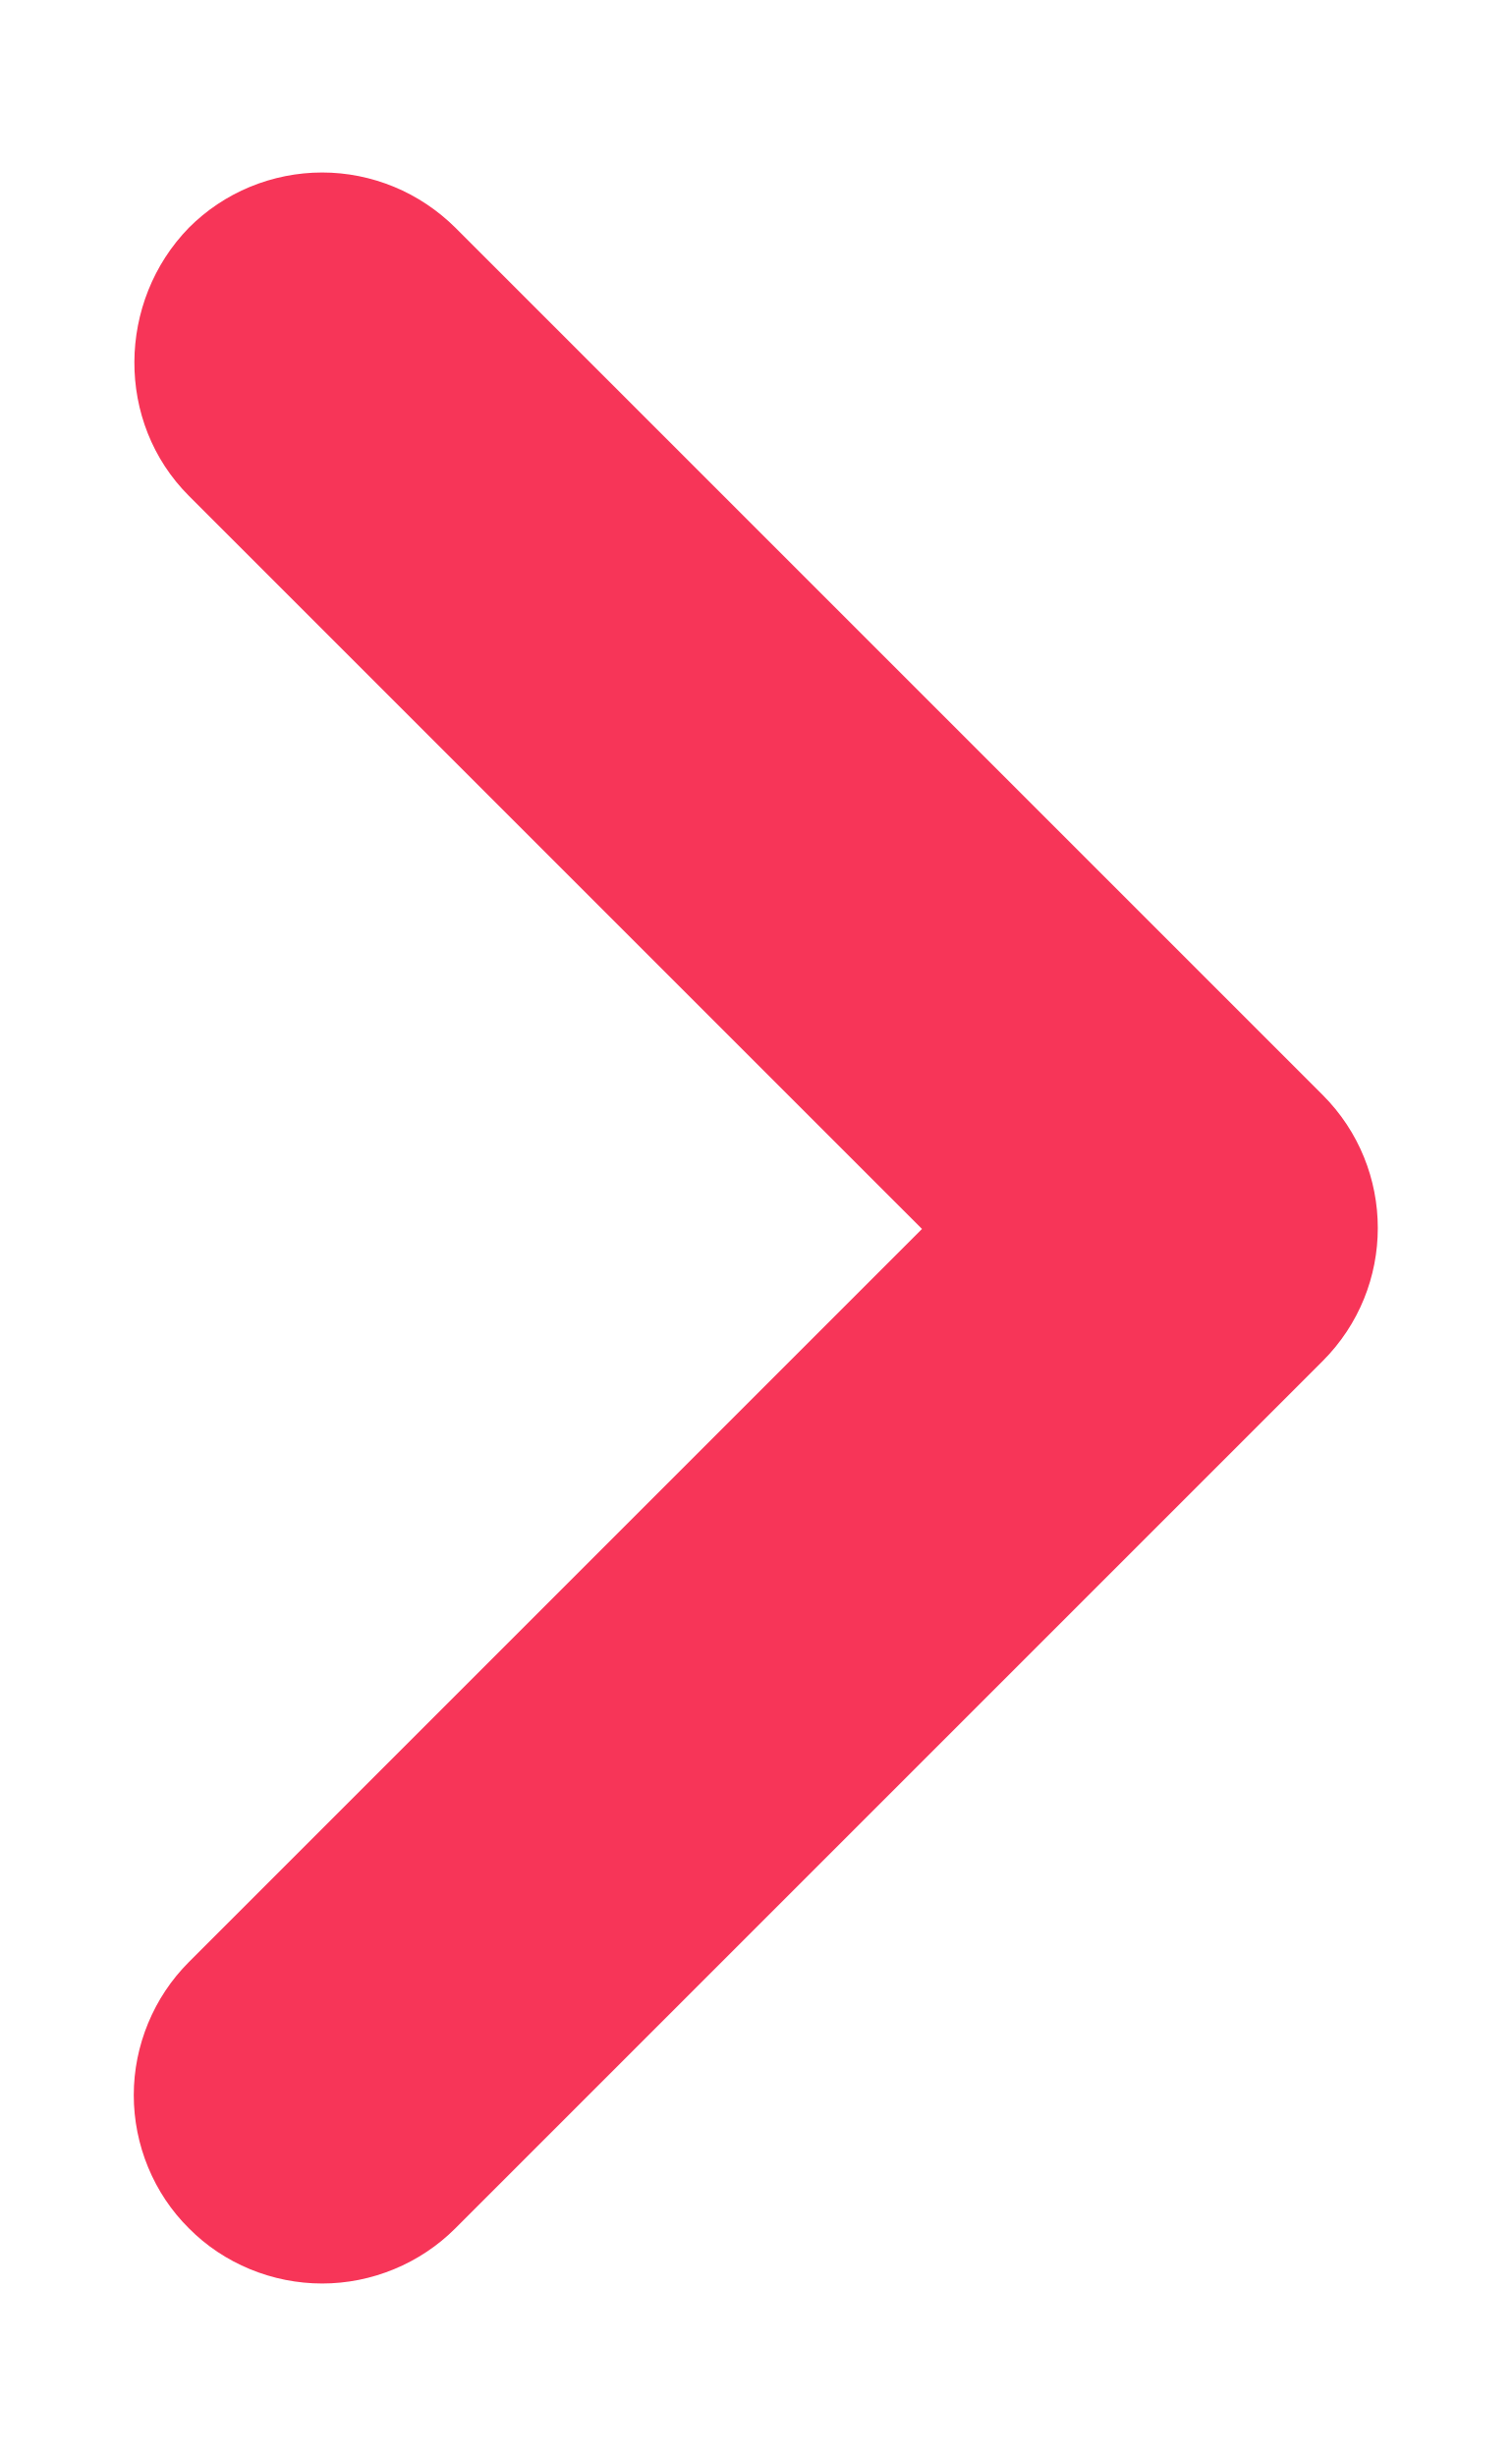
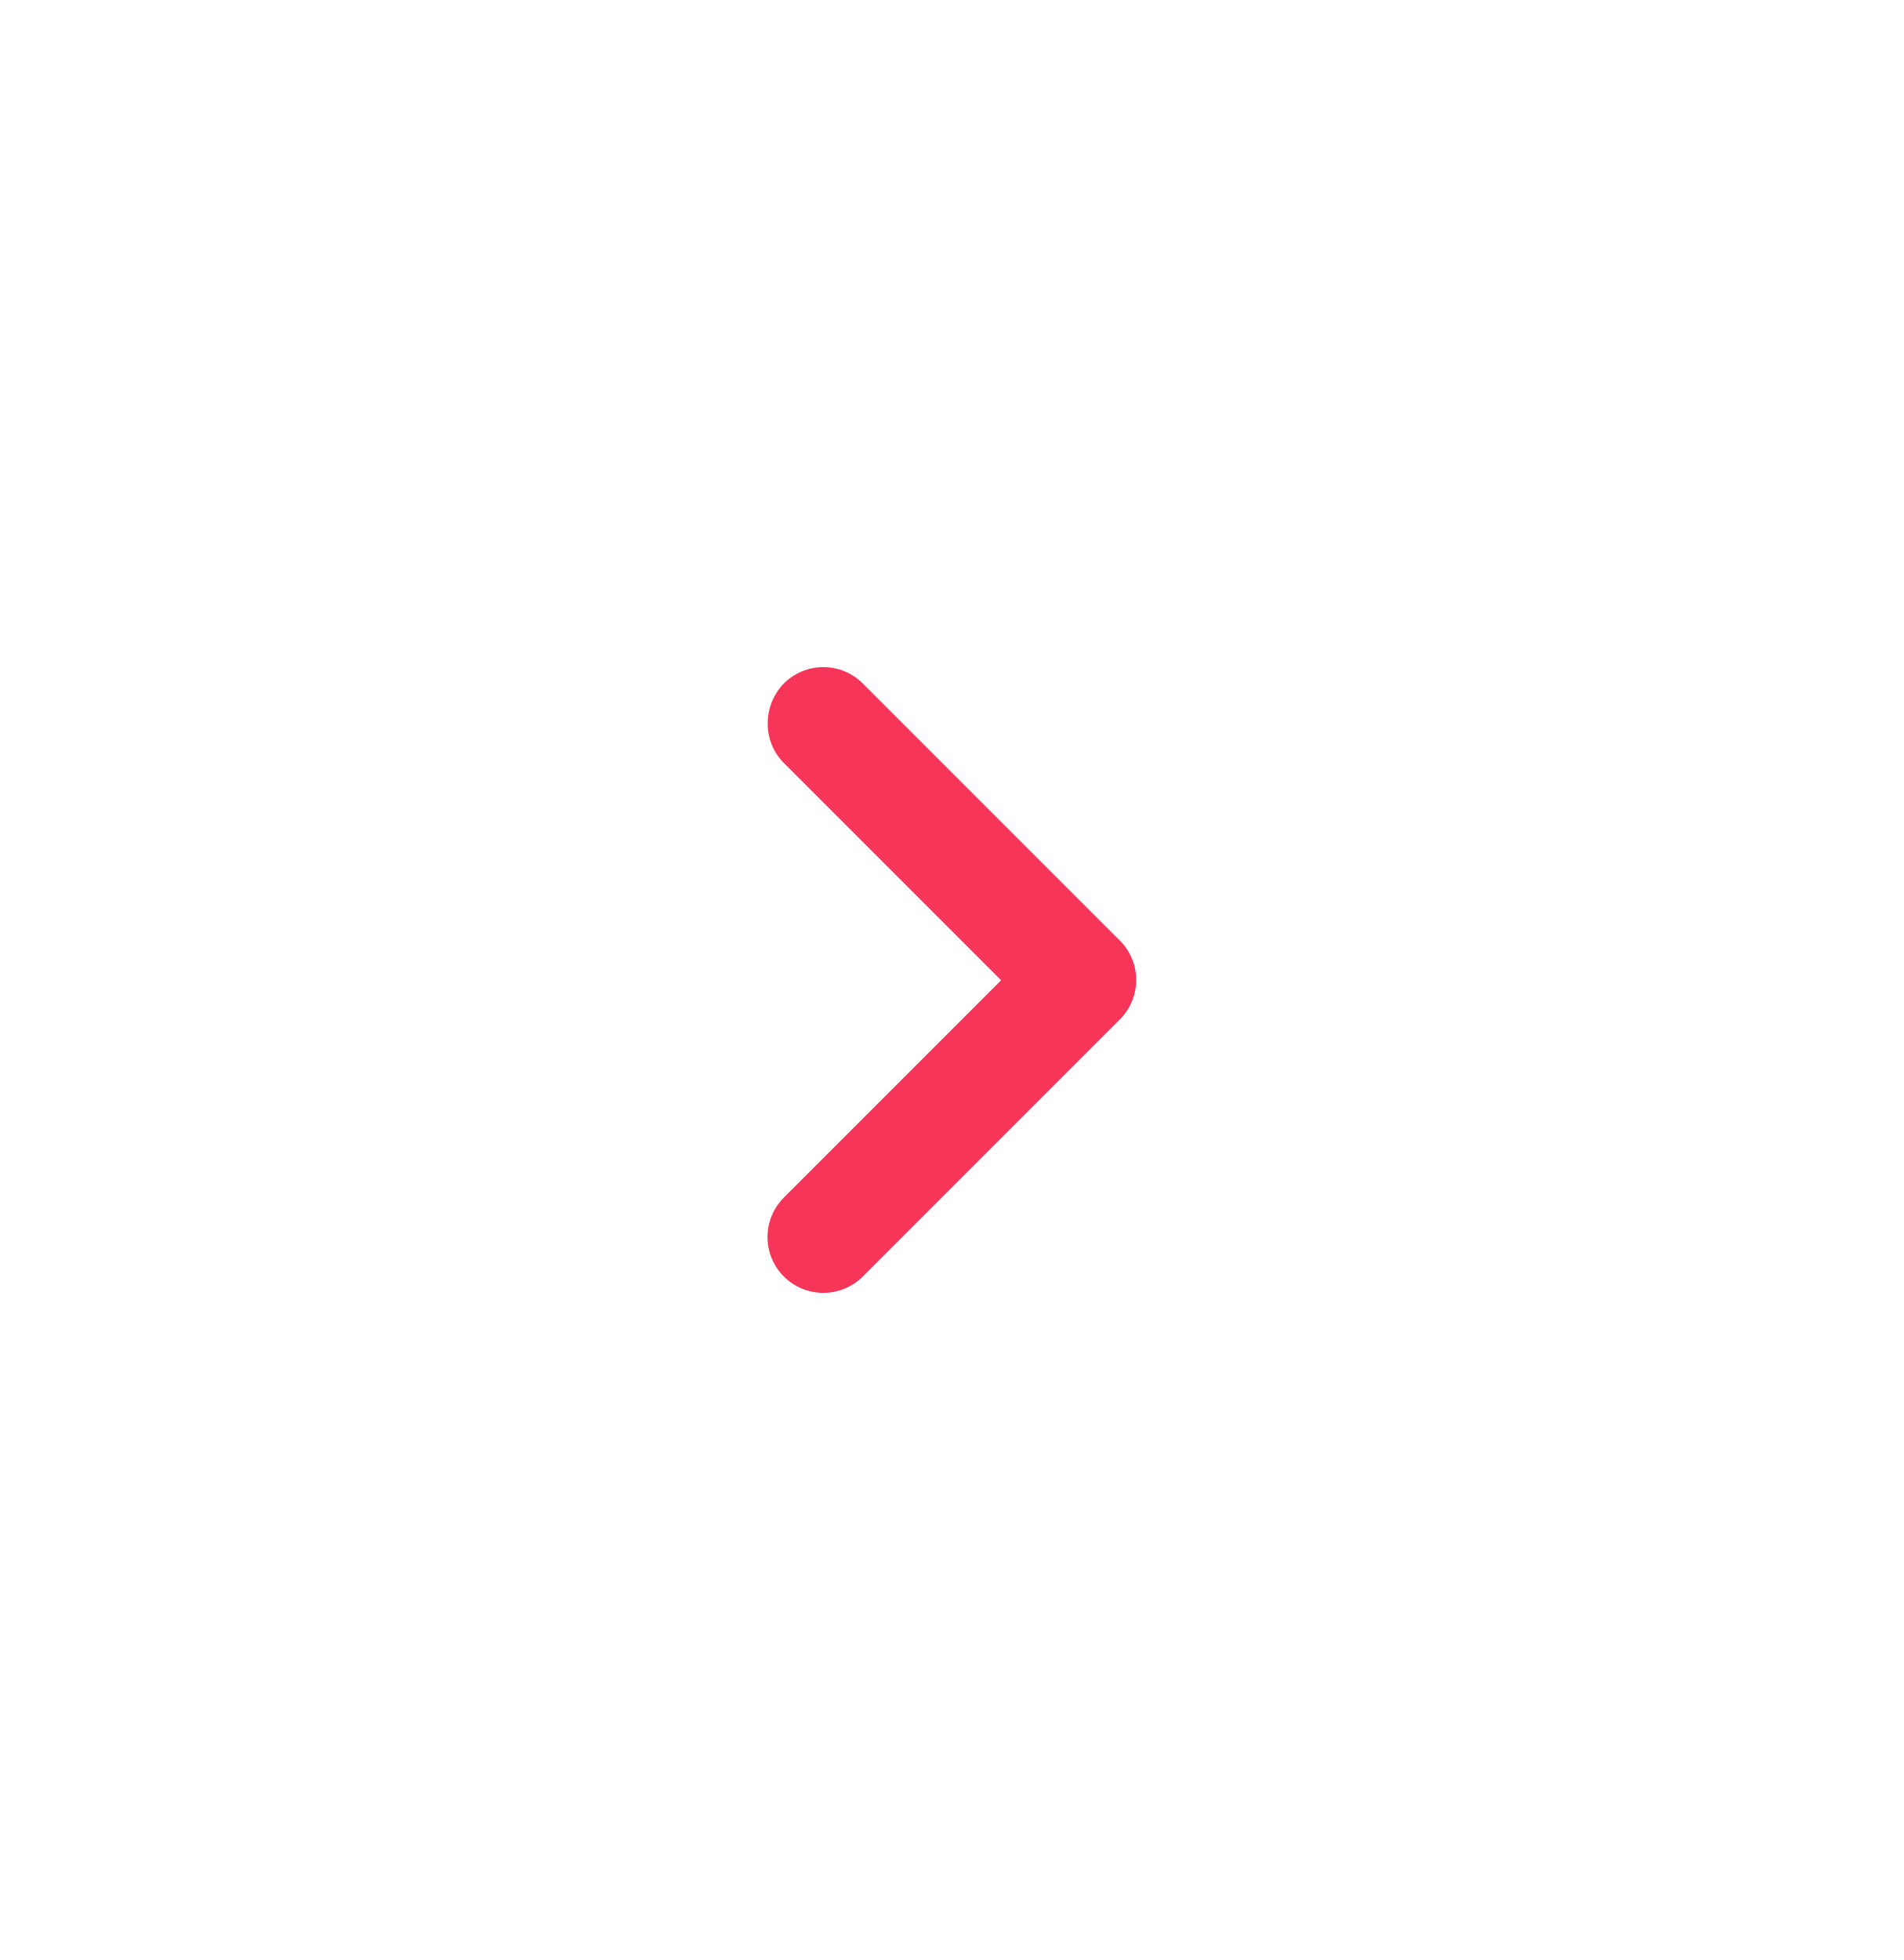
- <svg xmlns="http://www.w3.org/2000/svg" width="8" height="13" viewBox="0 0 8 13" fill="none">
-   <path d="M1 2.625L4.88 6.505L1 10.385C0.907 10.478 0.834 10.588 0.784 10.709C0.734 10.83 0.708 10.959 0.708 11.09C0.708 11.221 0.734 11.351 0.784 11.472C0.834 11.593 0.907 11.703 1 11.795C1.092 11.888 1.202 11.961 1.323 12.011C1.444 12.061 1.574 12.087 1.705 12.087C1.836 12.087 1.965 12.061 2.086 12.011C2.207 11.961 2.317 11.888 2.41 11.795L7 7.205C7.39 6.815 7.39 6.185 7 5.795L2.41 1.205C2.317 1.113 2.207 1.039 2.086 0.989C1.965 0.939 1.836 0.913 1.705 0.913C1.574 0.913 1.444 0.939 1.323 0.989C1.202 1.039 1.092 1.113 1 1.205C0.62 1.595 0.61 2.235 1 2.625Z" fill="#F73558" />
+ <svg xmlns="http://www.w3.org/2000/svg" width="34" height="35" viewBox="0 0 34 35" fill="none">
+   <path d="M14 13.625L17.88 17.505L14 21.385C13.907 21.478 13.834 21.588 13.784 21.709C13.734 21.83 13.708 21.959 13.708 22.09C13.708 22.221 13.734 22.351 13.784 22.472C13.834 22.593 13.907 22.703 14 22.795C14.092 22.888 14.202 22.961 14.323 23.011C14.444 23.061 14.574 23.087 14.705 23.087C14.836 23.087 14.965 23.061 15.086 23.011C15.207 22.961 15.317 22.888 15.41 22.795L20 18.205C20.39 17.815 20.39 17.185 20 16.795L15.41 12.205C15.317 12.113 15.207 12.039 15.086 11.989C14.965 11.939 14.836 11.913 14.705 11.913C14.574 11.913 14.444 11.939 14.323 11.989C14.202 12.039 14.092 12.113 14 12.205C13.62 12.595 13.61 13.235 14 13.625Z" fill="#F73558" />
</svg>
